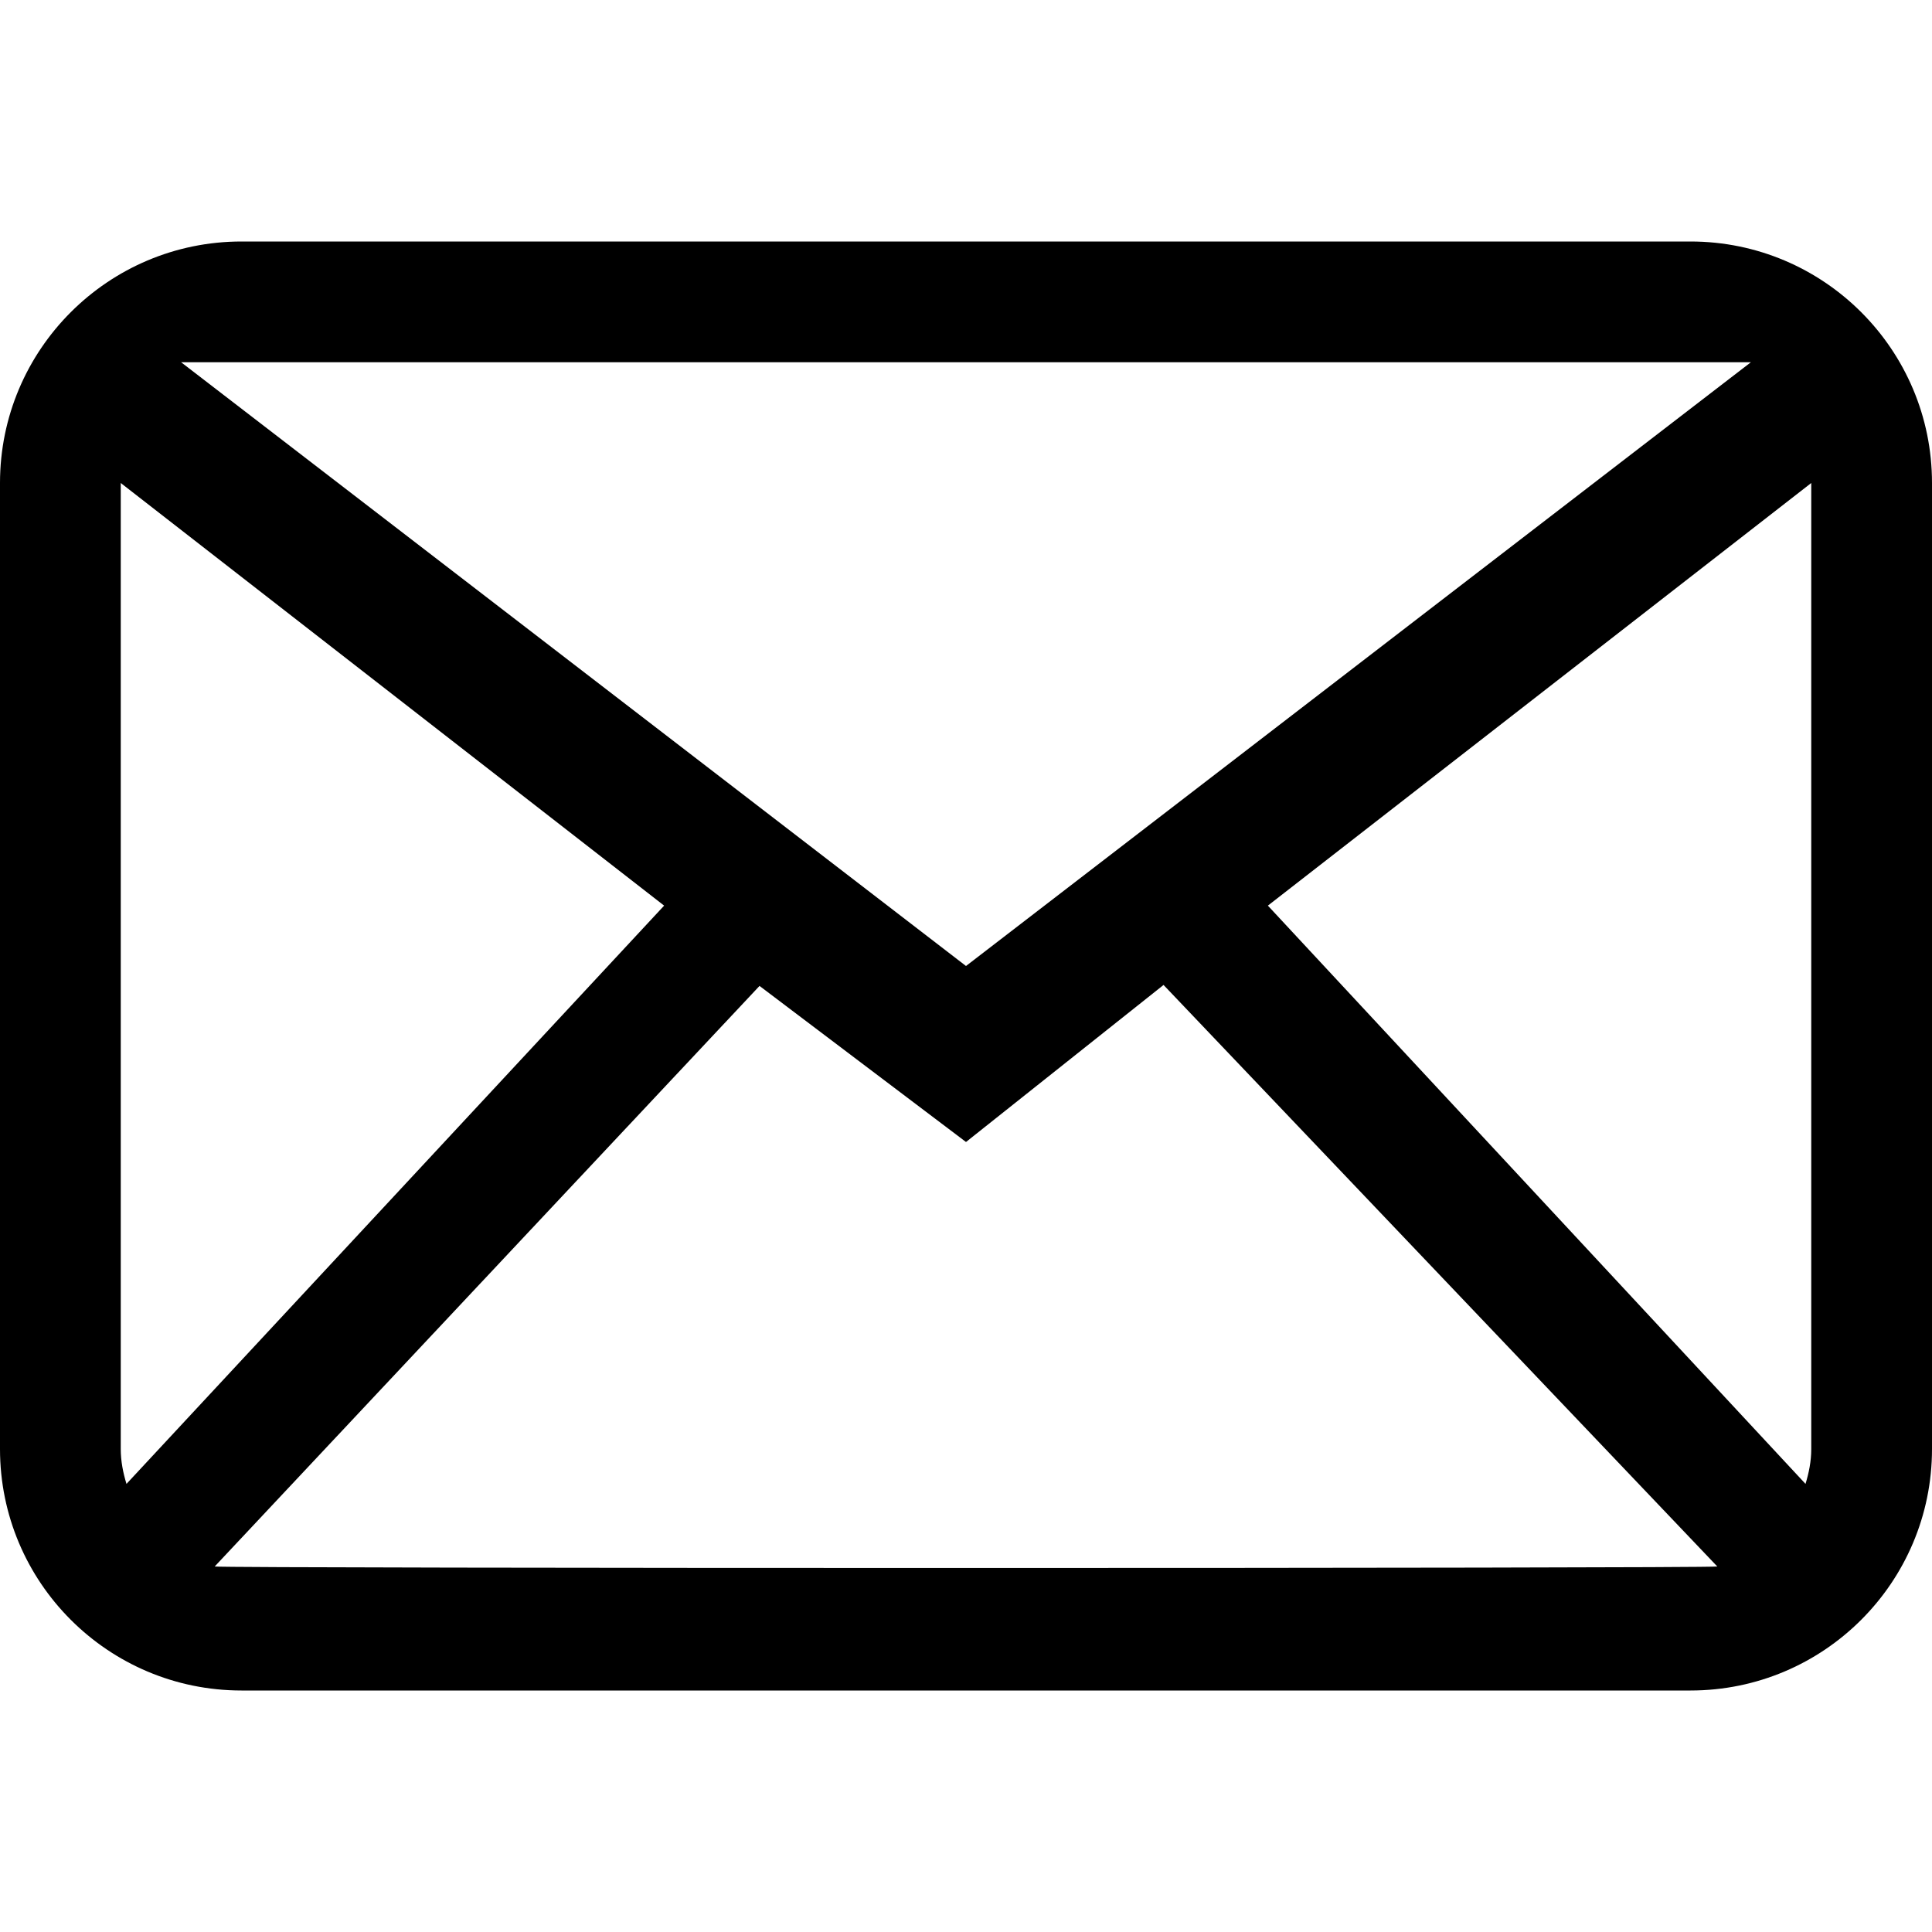
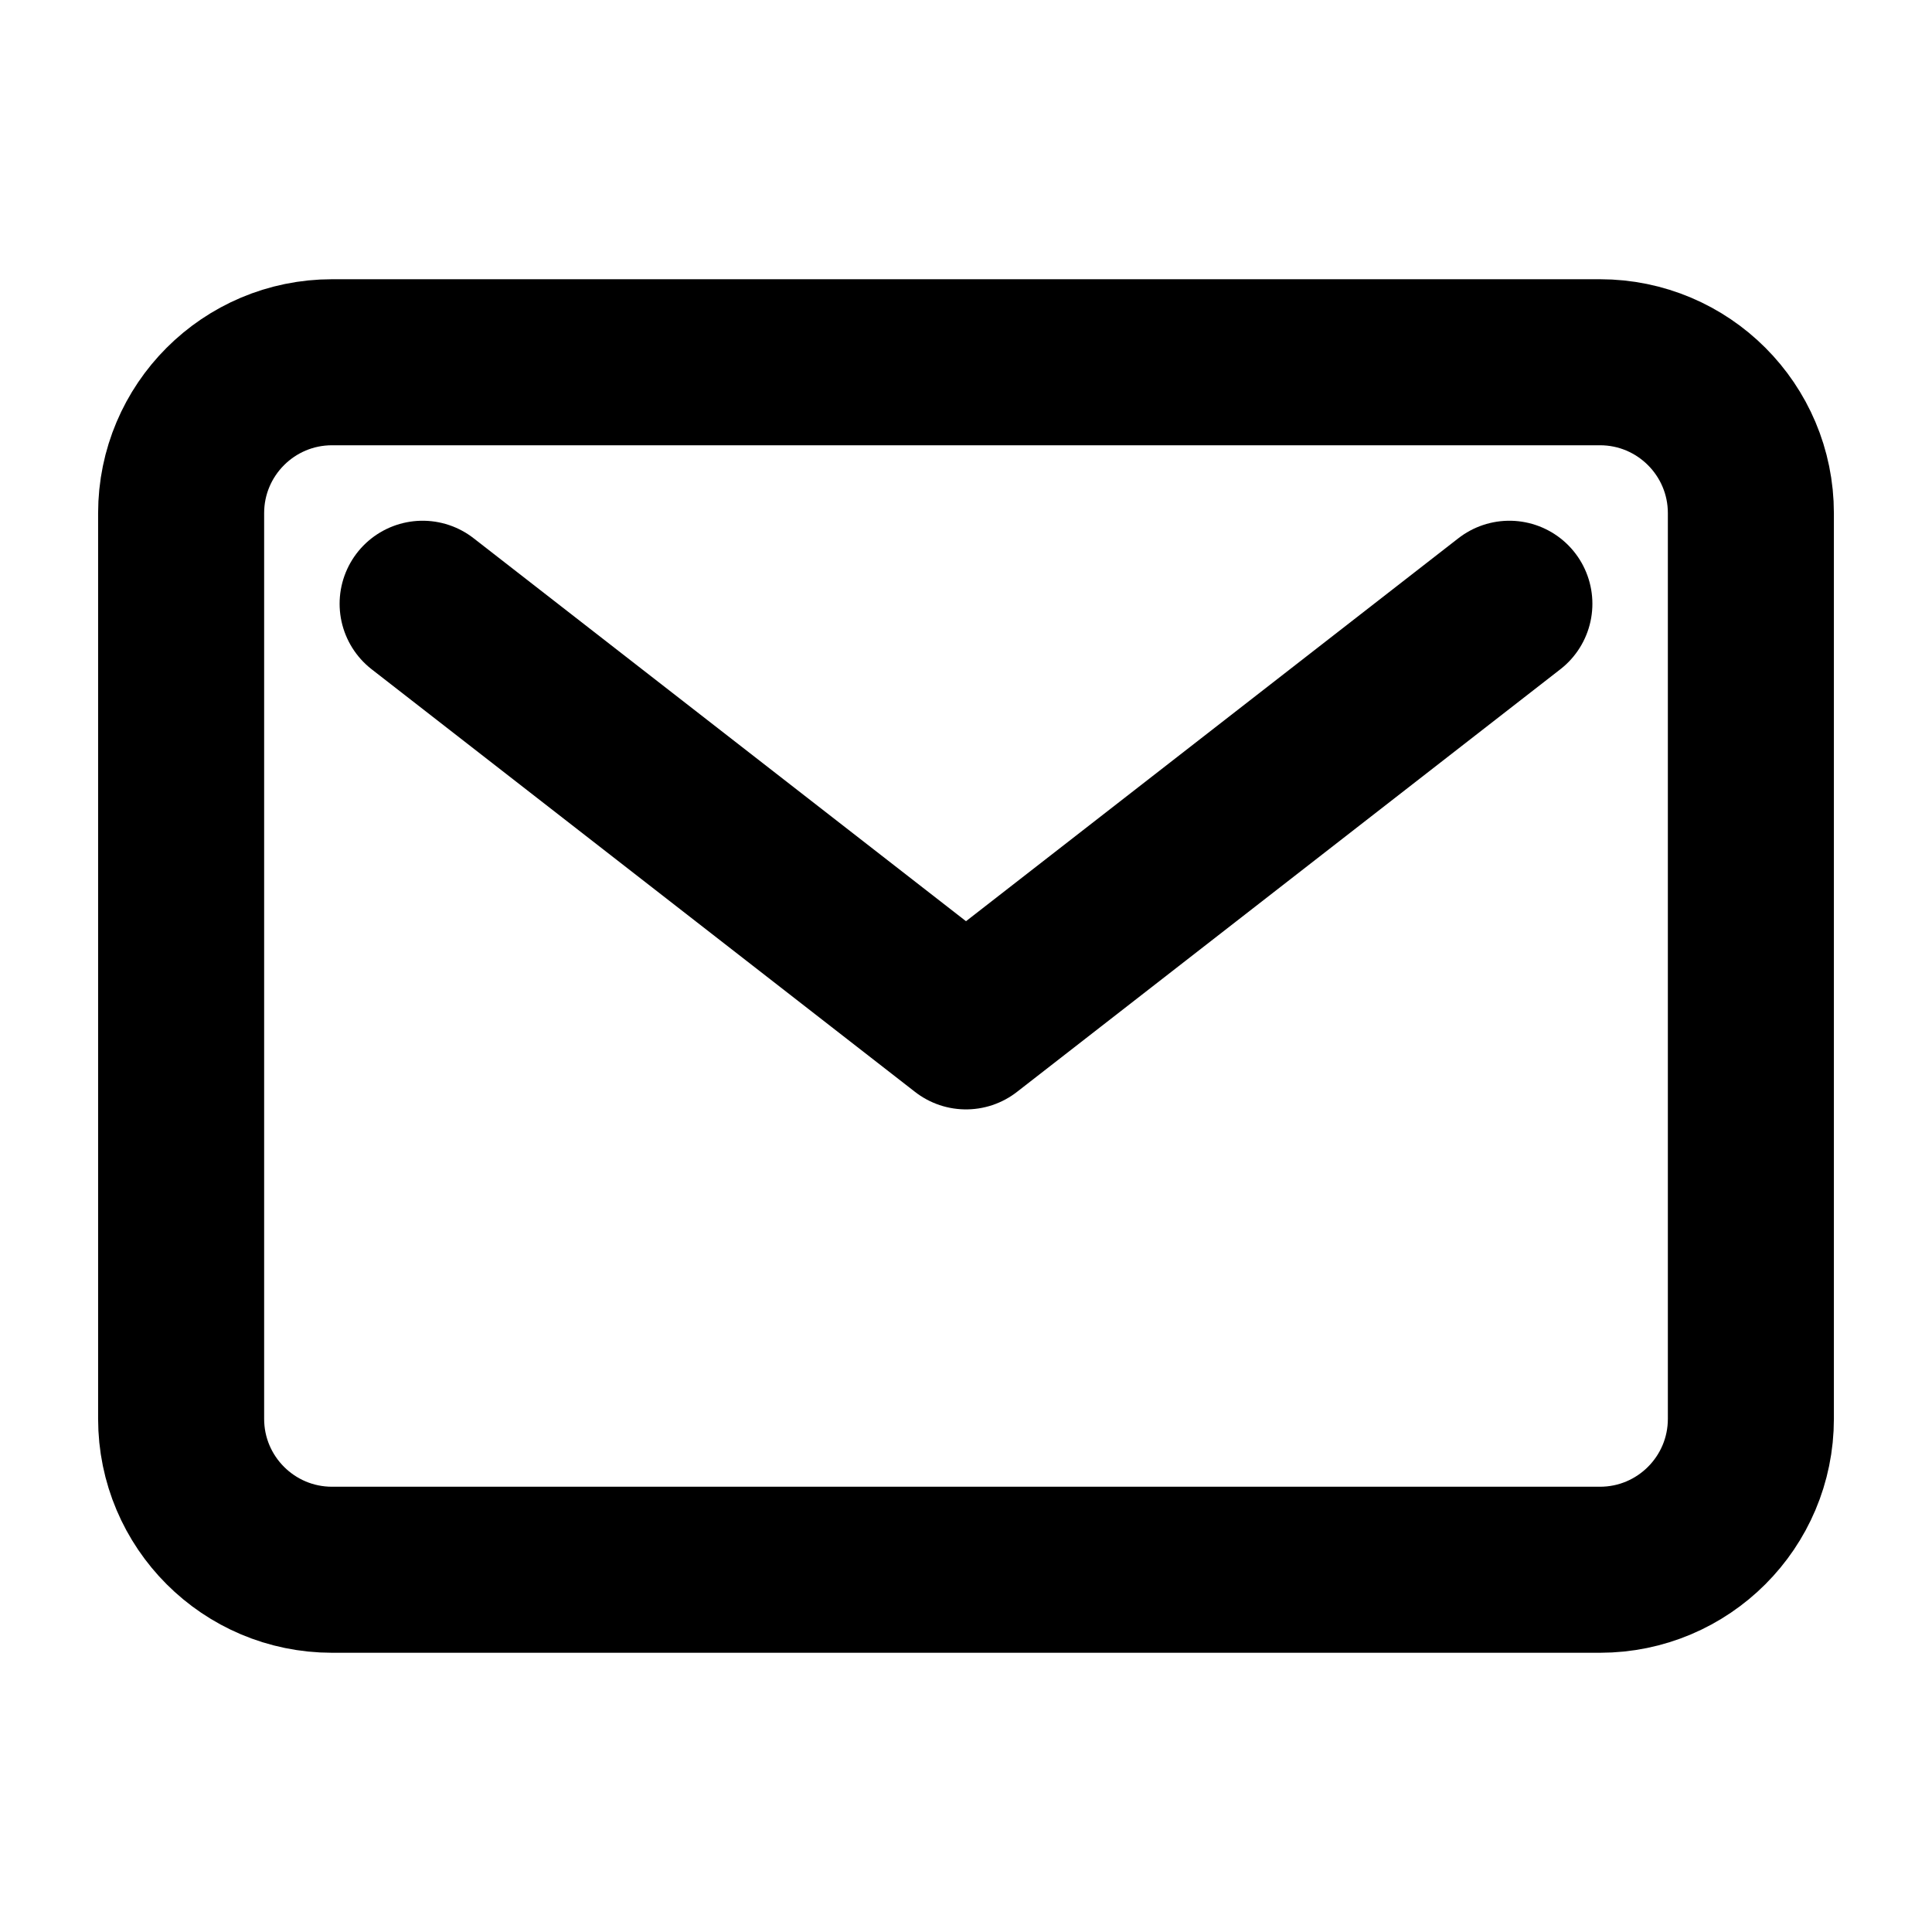
- <svg xmlns="http://www.w3.org/2000/svg" width="24" height="24" viewBox="0 -4 32 32" version="1.1">
-   <defs>
- 
- </defs>
-   <g id="Page-1" stroke="none" stroke-width="1" fill="none" fill-rule="evenodd">
-     <g id="Icon-Set" transform="translate(-412, -259)" fill="currentColor">
-       <path d="M442,279 C442,279.203 441.961,279.395 441.905,279.578 L433,270 L442,263 L442,279 L442,279 Z M415.556,280.946 L424.58,271.33 L428,273.915 L431.272,271.314 L440.444,280.946 C440.301,280.979 415.699,280.979 415.556,280.946 L415.556,280.946 Z M414,279 L414,263 L423,270 L414.095,279.578 C414.039,279.395 414,279.203 414,279 L414,279 Z M441,261 L428,271 L415,261 L441,261 L441,261 Z M440,259 L416,259 C413.791,259 412,260.791 412,263 L412,279 C412,281.209 413.791,283 416,283 L440,283 C442.209,283 444,281.209 444,279 L444,263 C444,260.791 442.209,259 440,259 L440,259 Z" id="mail">
- 
- </path>
-     </g>
-   </g>
+ <svg xmlns="http://www.w3.org/2000/svg" viewBox="0 0 512 512">
+   <rect x="48" y="96" width="416" height="320" rx="40" ry="40" fill="none" stroke="currentColor" stroke-linecap="round" stroke-linejoin="round" stroke-width="44" />
+   <path fill="none" stroke="currentColor" stroke-linecap="round" stroke-linejoin="round" stroke-width="44" d="M112 160l144 112 144-112" />
</svg>
